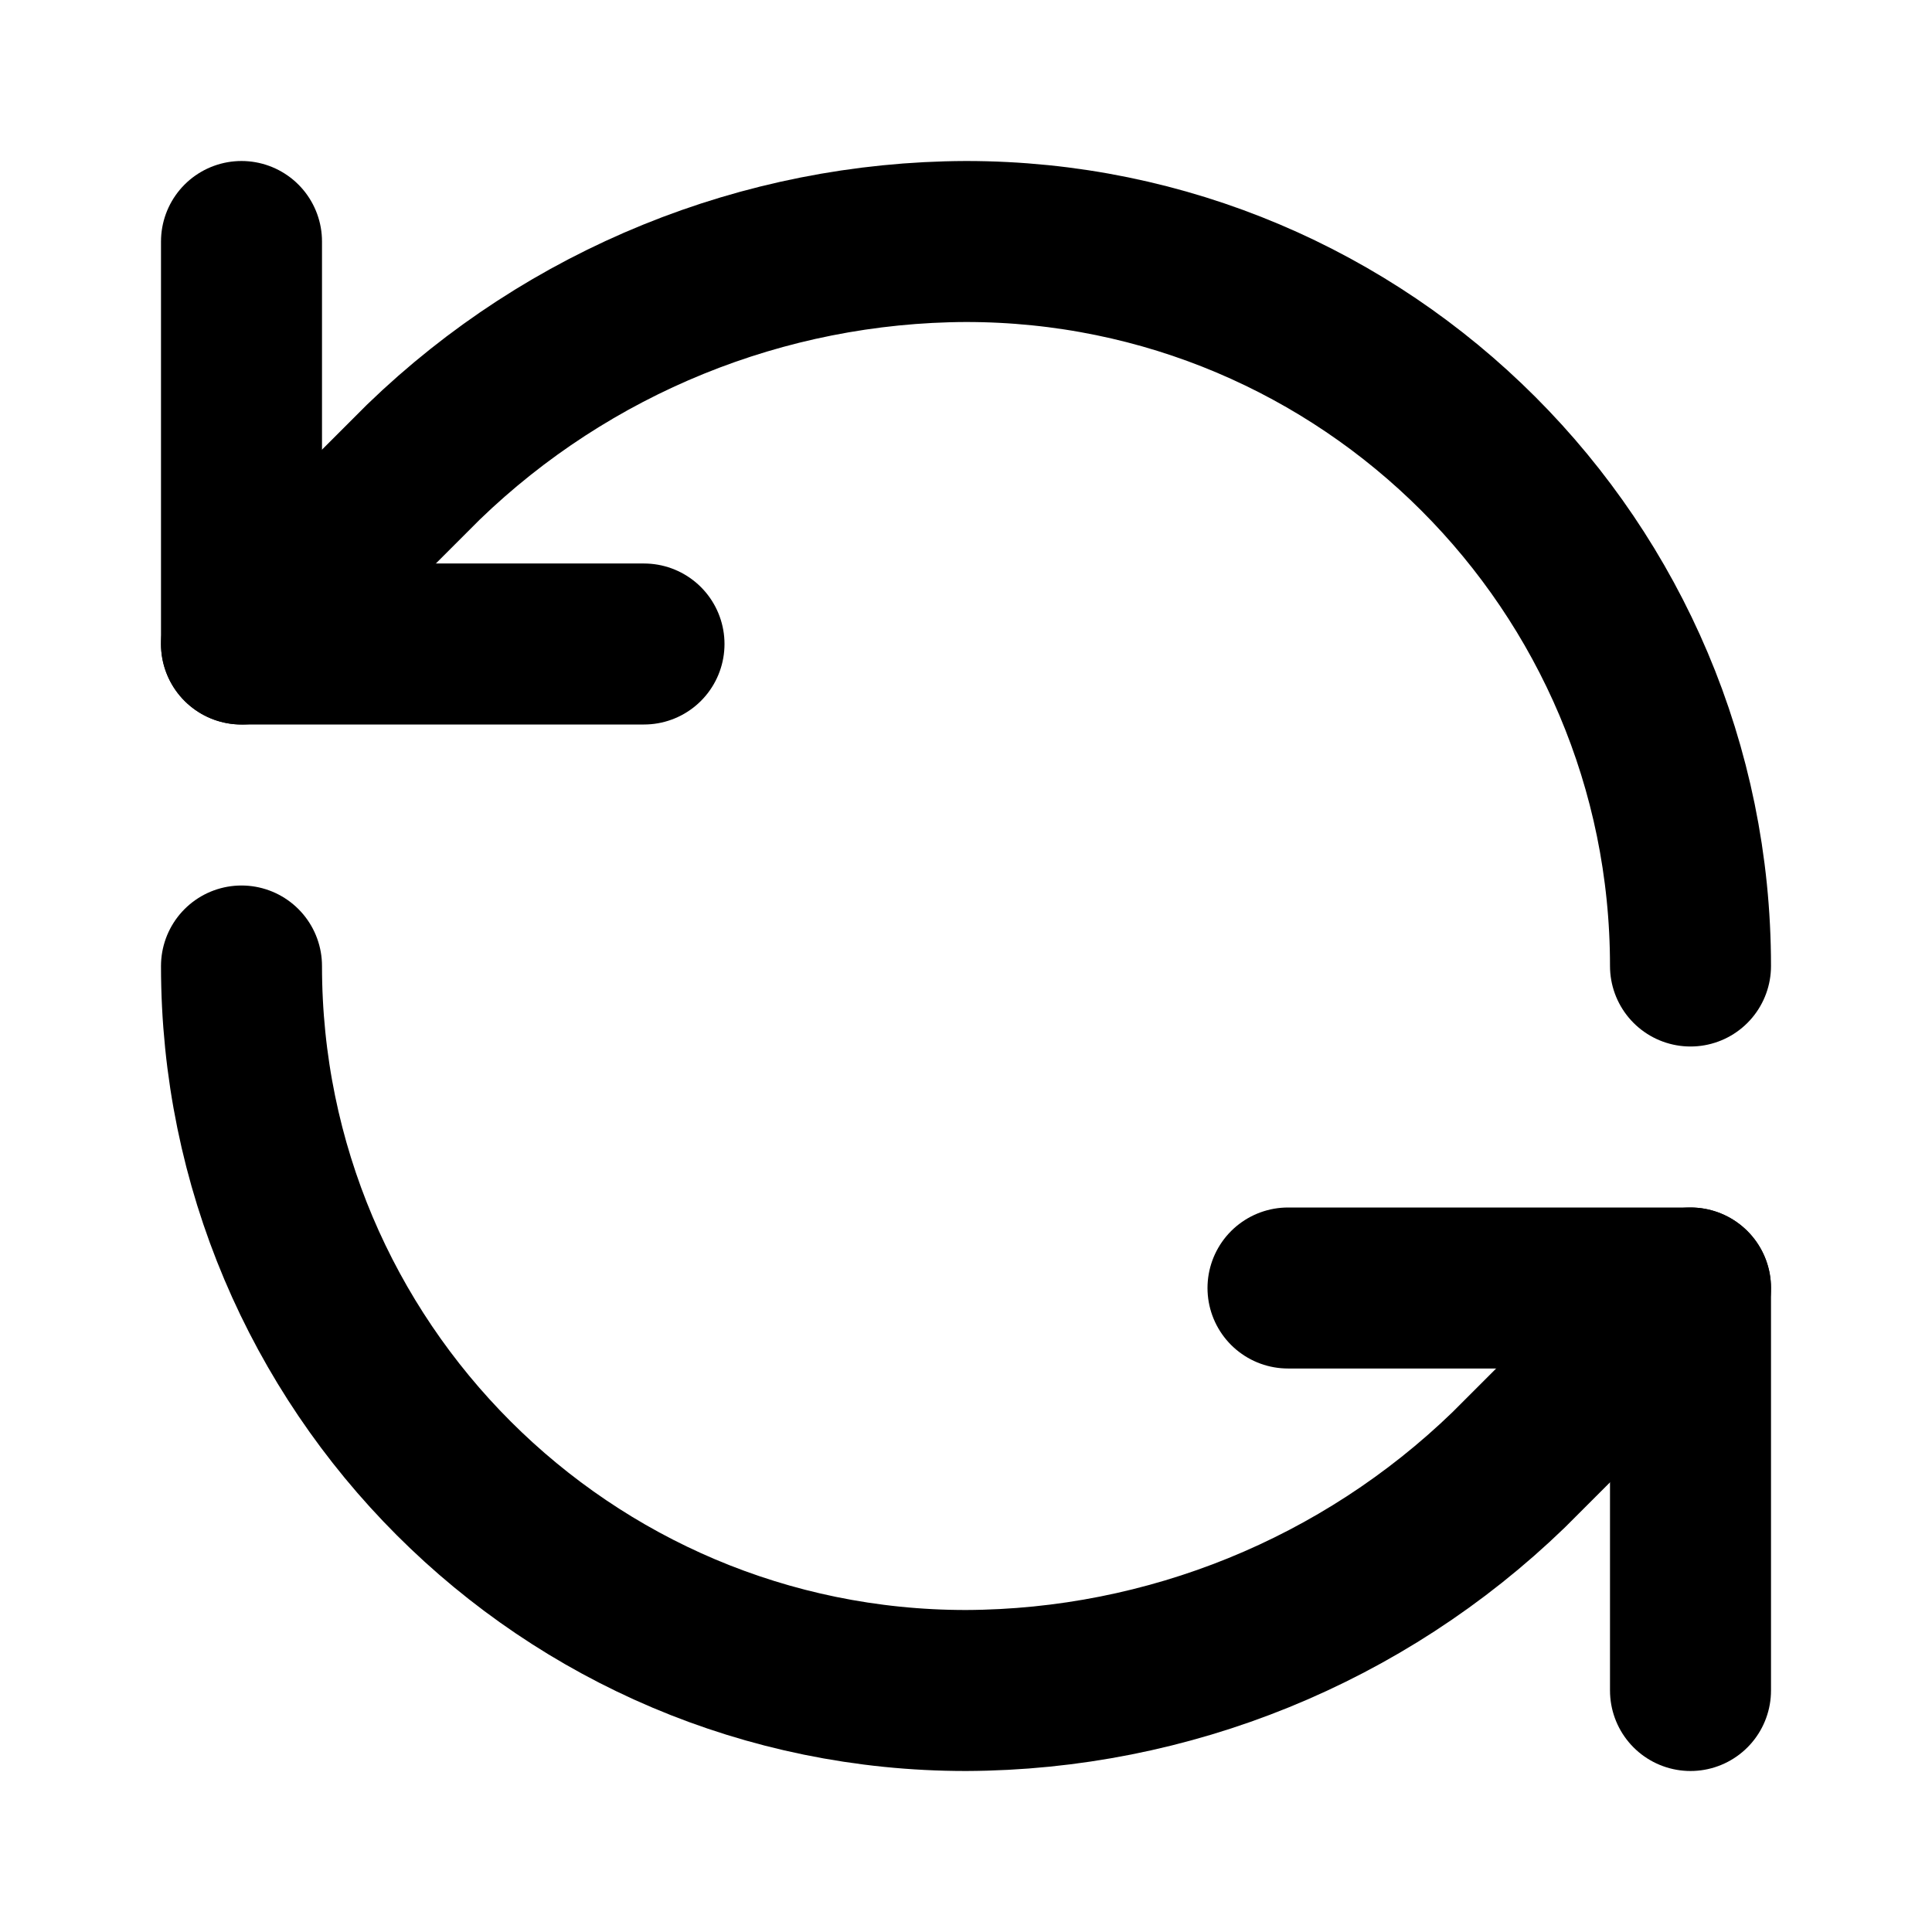
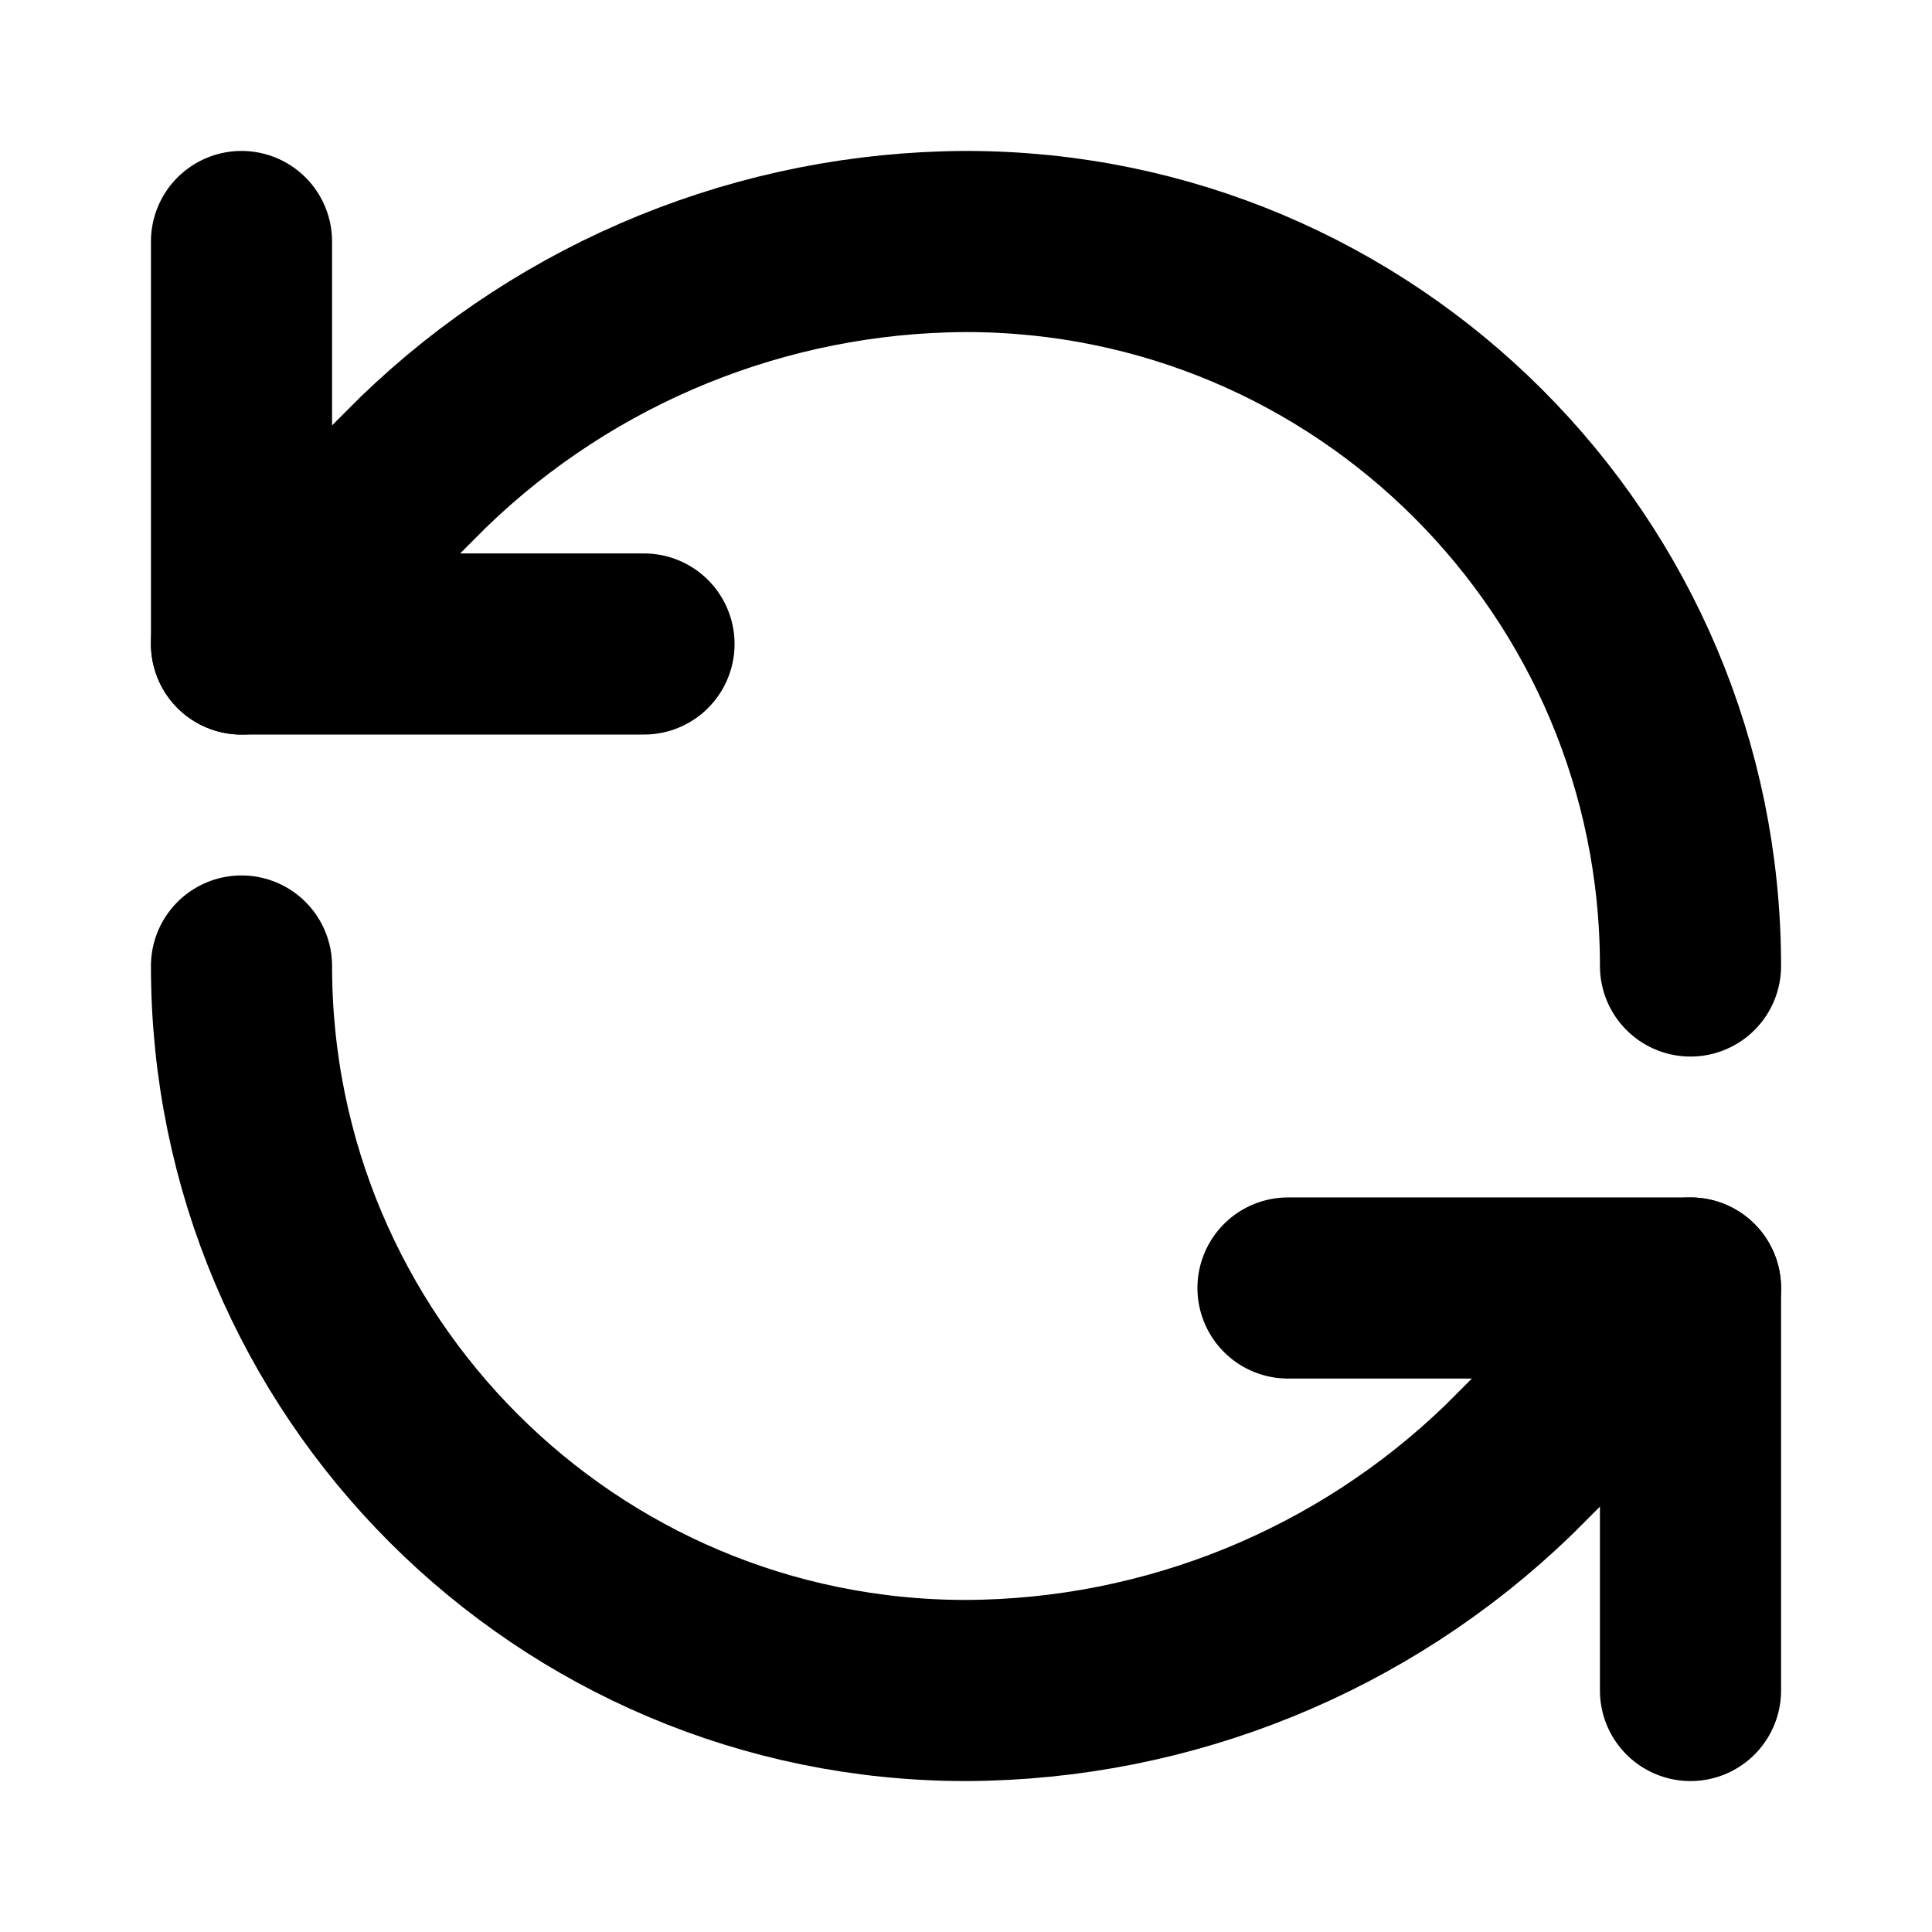
- <svg xmlns="http://www.w3.org/2000/svg" width="24" height="24" viewBox="0 0 24 24" fill="none" stroke="currentColor" stroke-width="2" stroke-linecap="round" stroke-linejoin="round" class="lucide lucide-refresh-ccw-icon lucide-refresh-ccw">
+ <svg xmlns="http://www.w3.org/2000/svg" width="24" height="24" viewBox="0 0 24 24" fill="none" stroke="currentColor" stroke-width="2.25" stroke-linecap="round" stroke-linejoin="round" class="lucide lucide-refresh-ccw-icon lucide-refresh-ccw">
  <path d="M21 12a9 9 0 0 0-9-9 9.75 9.75 0 0 0-6.74 2.74L3 8" />
  <path d="M3 3v5h5" />
  <path d="M3 12a9 9 0 0 0 9 9 9.75 9.75 0 0 0 6.74-2.74L21 16" />
  <path d="M16 16h5v5" />
</svg>
